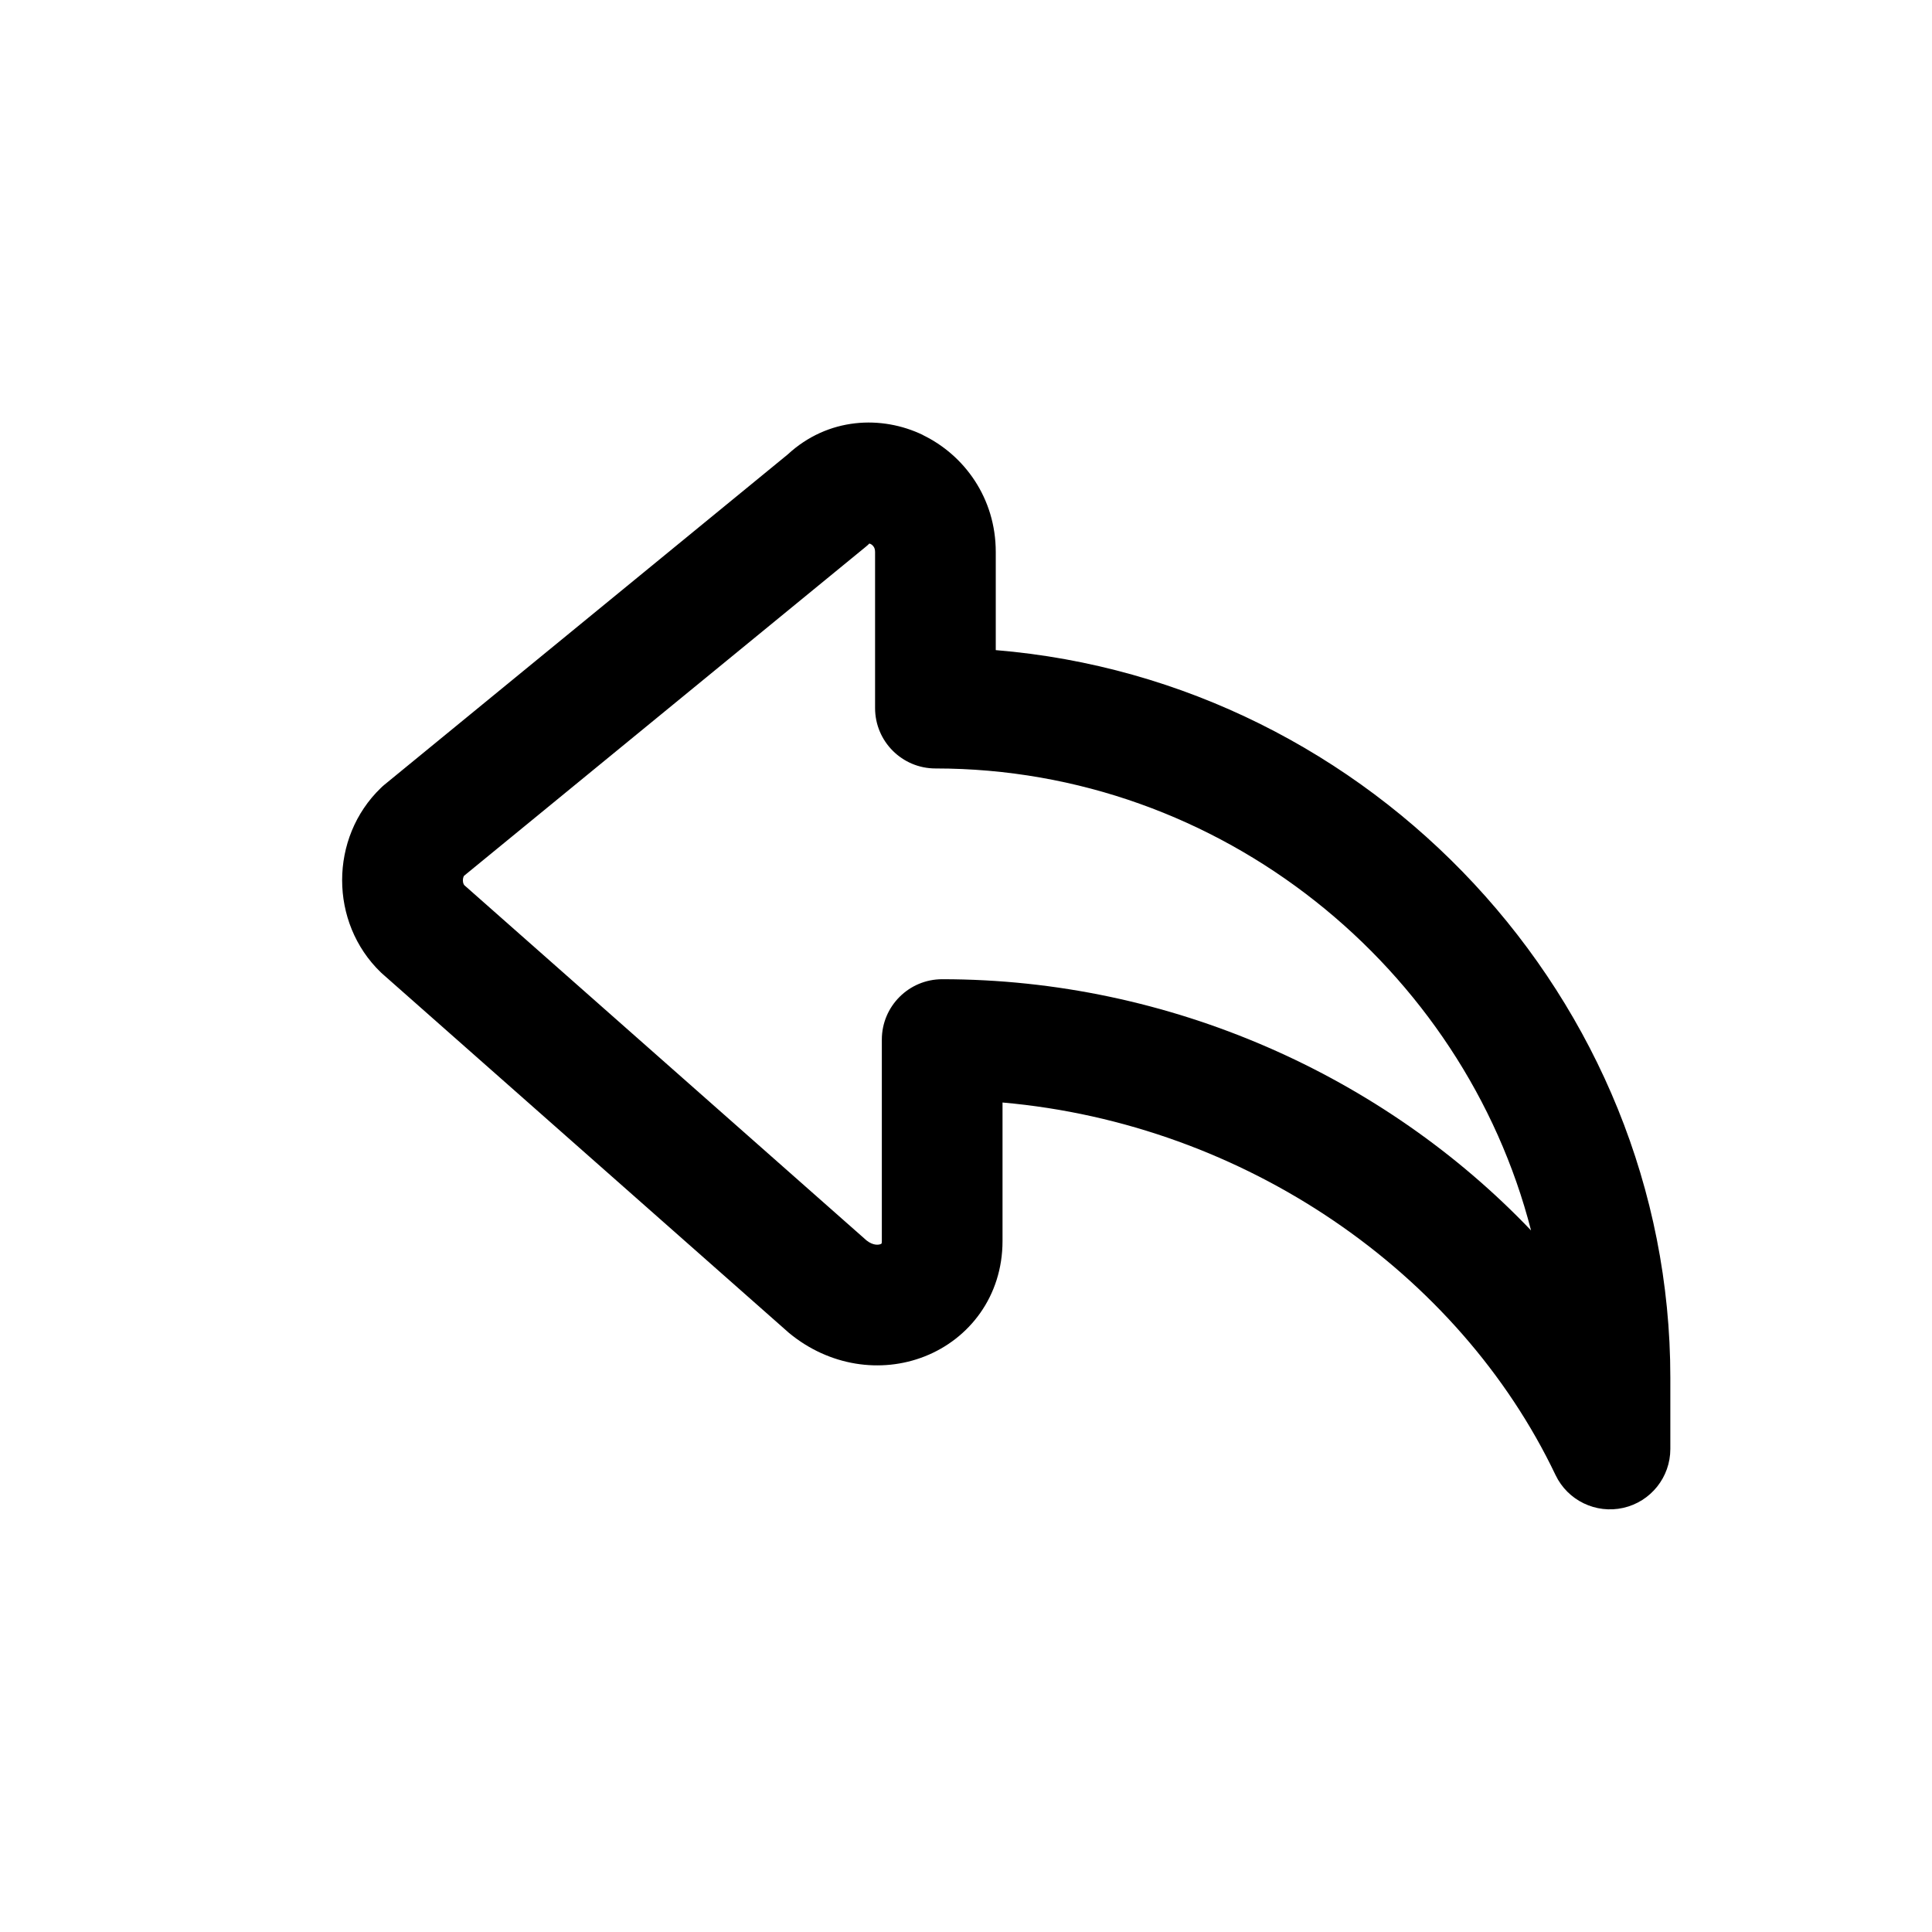
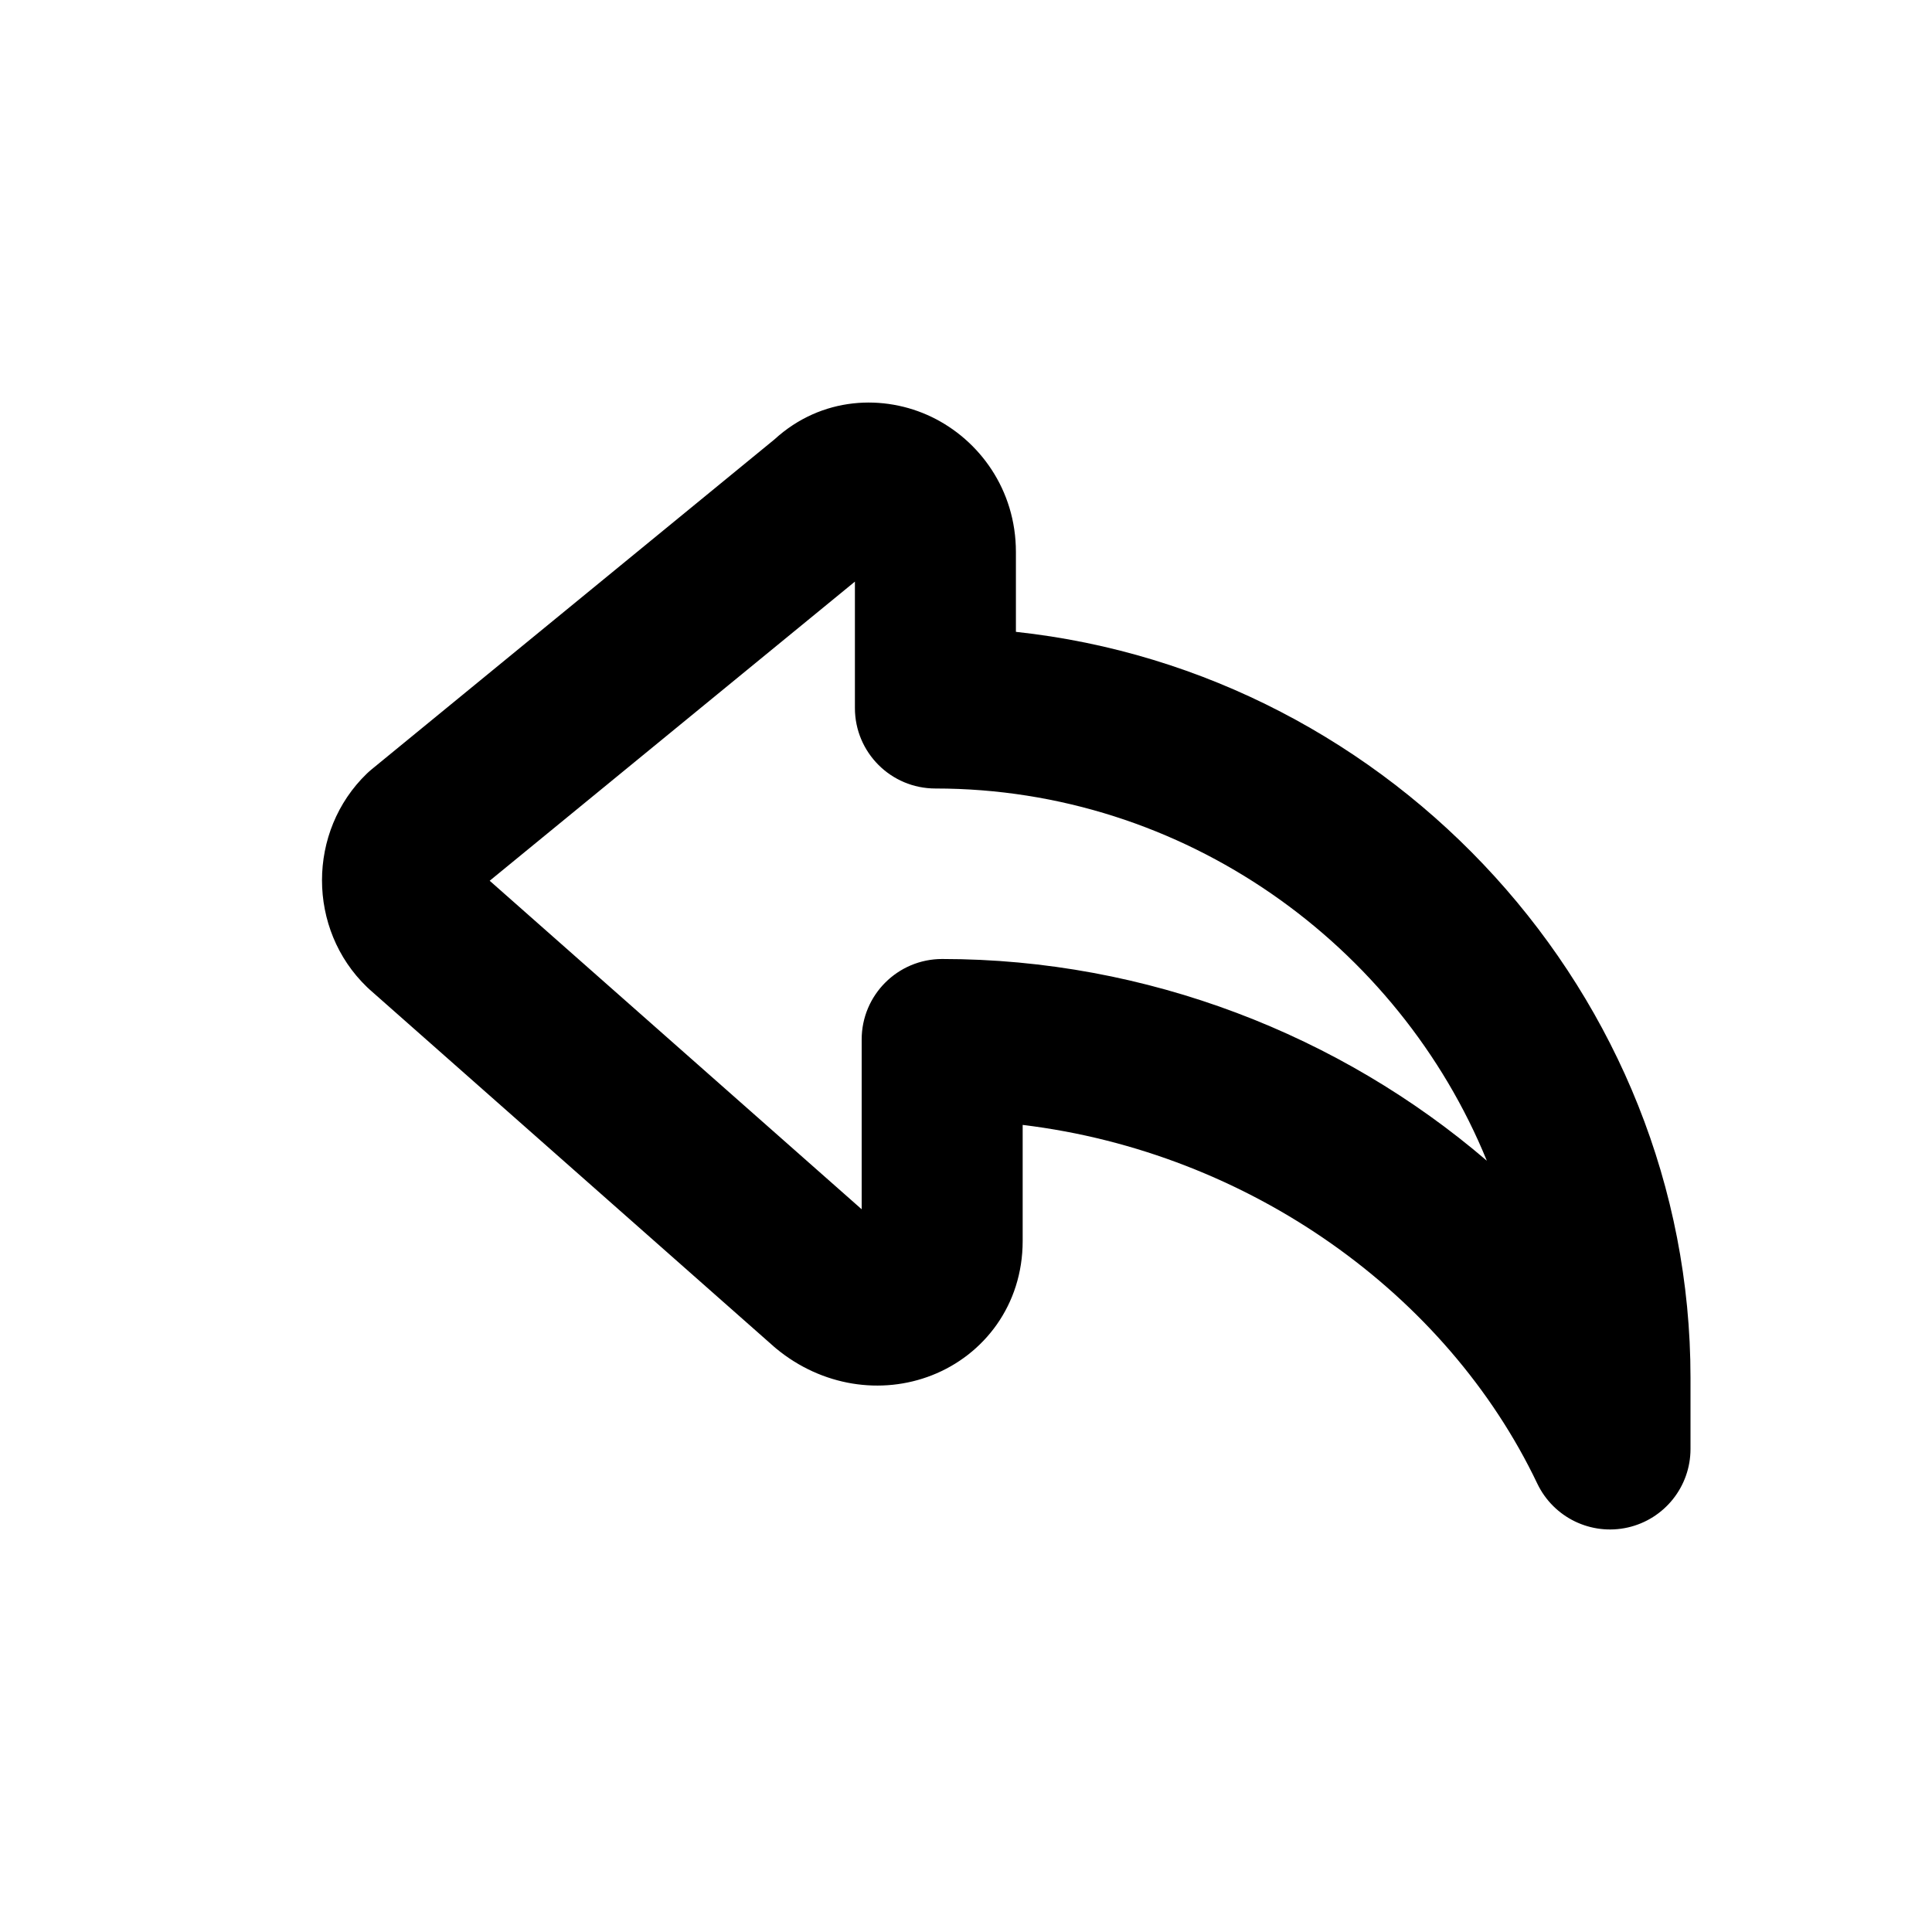
- <svg xmlns="http://www.w3.org/2000/svg" viewBox="0 0 32 32">
-   <path d="M14.4 9.002c-0 0-0 0-0.001 0.001-0.019 0.019-0.039 0.037-0.060 0.054l-6.653 5.449c-0.009 0.015-0.019 0.039-0.019 0.075 0 0.042 0.013 0.068 0.024 0.081l6.662 5.884c0.112 0.088 0.201 0.073 0.231 0.061 0.010-0.004 0.015-0.007 0.017-0.009 0.002-0.005 0.005-0.018 0.005-0.042v-3.337c0-0.552 0.448-1 1-1 3.781 0 7.315 1.605 9.753 4.161-1.115-4.34-5.125-7.652-9.865-7.652-0.552 0-1-0.448-1-1v-2.584c0-0.045-0.011-0.071-0.023-0.088-0.014-0.021-0.033-0.038-0.054-0.047-0.007-0.003-0.013-0.005-0.017-0.006zM14.599 20.6c-0-0 0-0.001 0.001-0.002zM15.285 7.206c0.685 0.33 1.208 1.042 1.208 1.937v1.625c6.232 0.515 11.173 5.794 11.173 12.048v1.184c0 0.467-0.324 0.872-0.779 0.975s-0.922-0.123-1.123-0.545c-1.598-3.351-5.135-5.814-9.159-6.169v2.293c0 0.918-0.552 1.623-1.291 1.913-0.722 0.284-1.58 0.161-2.245-0.389-0.009-0.007-0.017-0.014-0.025-0.022l-6.704-5.921c-0.011-0.010-0.021-0.019-0.032-0.029-0.855-0.824-0.855-2.231 0-3.055 0.019-0.019 0.039-0.037 0.060-0.054l6.678-5.469c0.67-0.619 1.56-0.651 2.239-0.324z" />
+ <svg xmlns="http://www.w3.org/2000/svg" viewBox="0 0 24 24">
+   <path fill-rule="evenodd" clip-rule="evenodd" d="M10.62 7.225L6.083 10.941L10.704 15.022V12.913C10.704 12.361 11.152 11.913 11.704 11.913C14.25 11.913 16.652 12.86 18.47 14.419C17.376 11.739 14.713 9.795 11.62 9.795C11.068 9.795 10.62 9.348 10.62 8.795V7.225ZM11.572 5.179C12.166 5.465 12.62 6.083 12.62 6.857V7.849C17.313 8.354 21 12.367 21 17.112V18C21 18.467 20.676 18.872 20.221 18.975C19.765 19.078 19.299 18.852 19.097 18.43C17.974 16.075 15.523 14.316 12.704 13.974V15.416C12.704 16.213 12.222 16.831 11.577 17.084C10.949 17.331 10.21 17.221 9.643 16.753C9.634 16.745 9.626 16.738 9.617 16.731L4.589 12.29C4.579 12.28 4.568 12.271 4.558 12.261C3.814 11.544 3.814 10.326 4.558 9.609C4.577 9.591 4.597 9.573 4.618 9.556L9.62 5.459C10.207 4.922 10.984 4.896 11.572 5.179Z" />
</svg>
